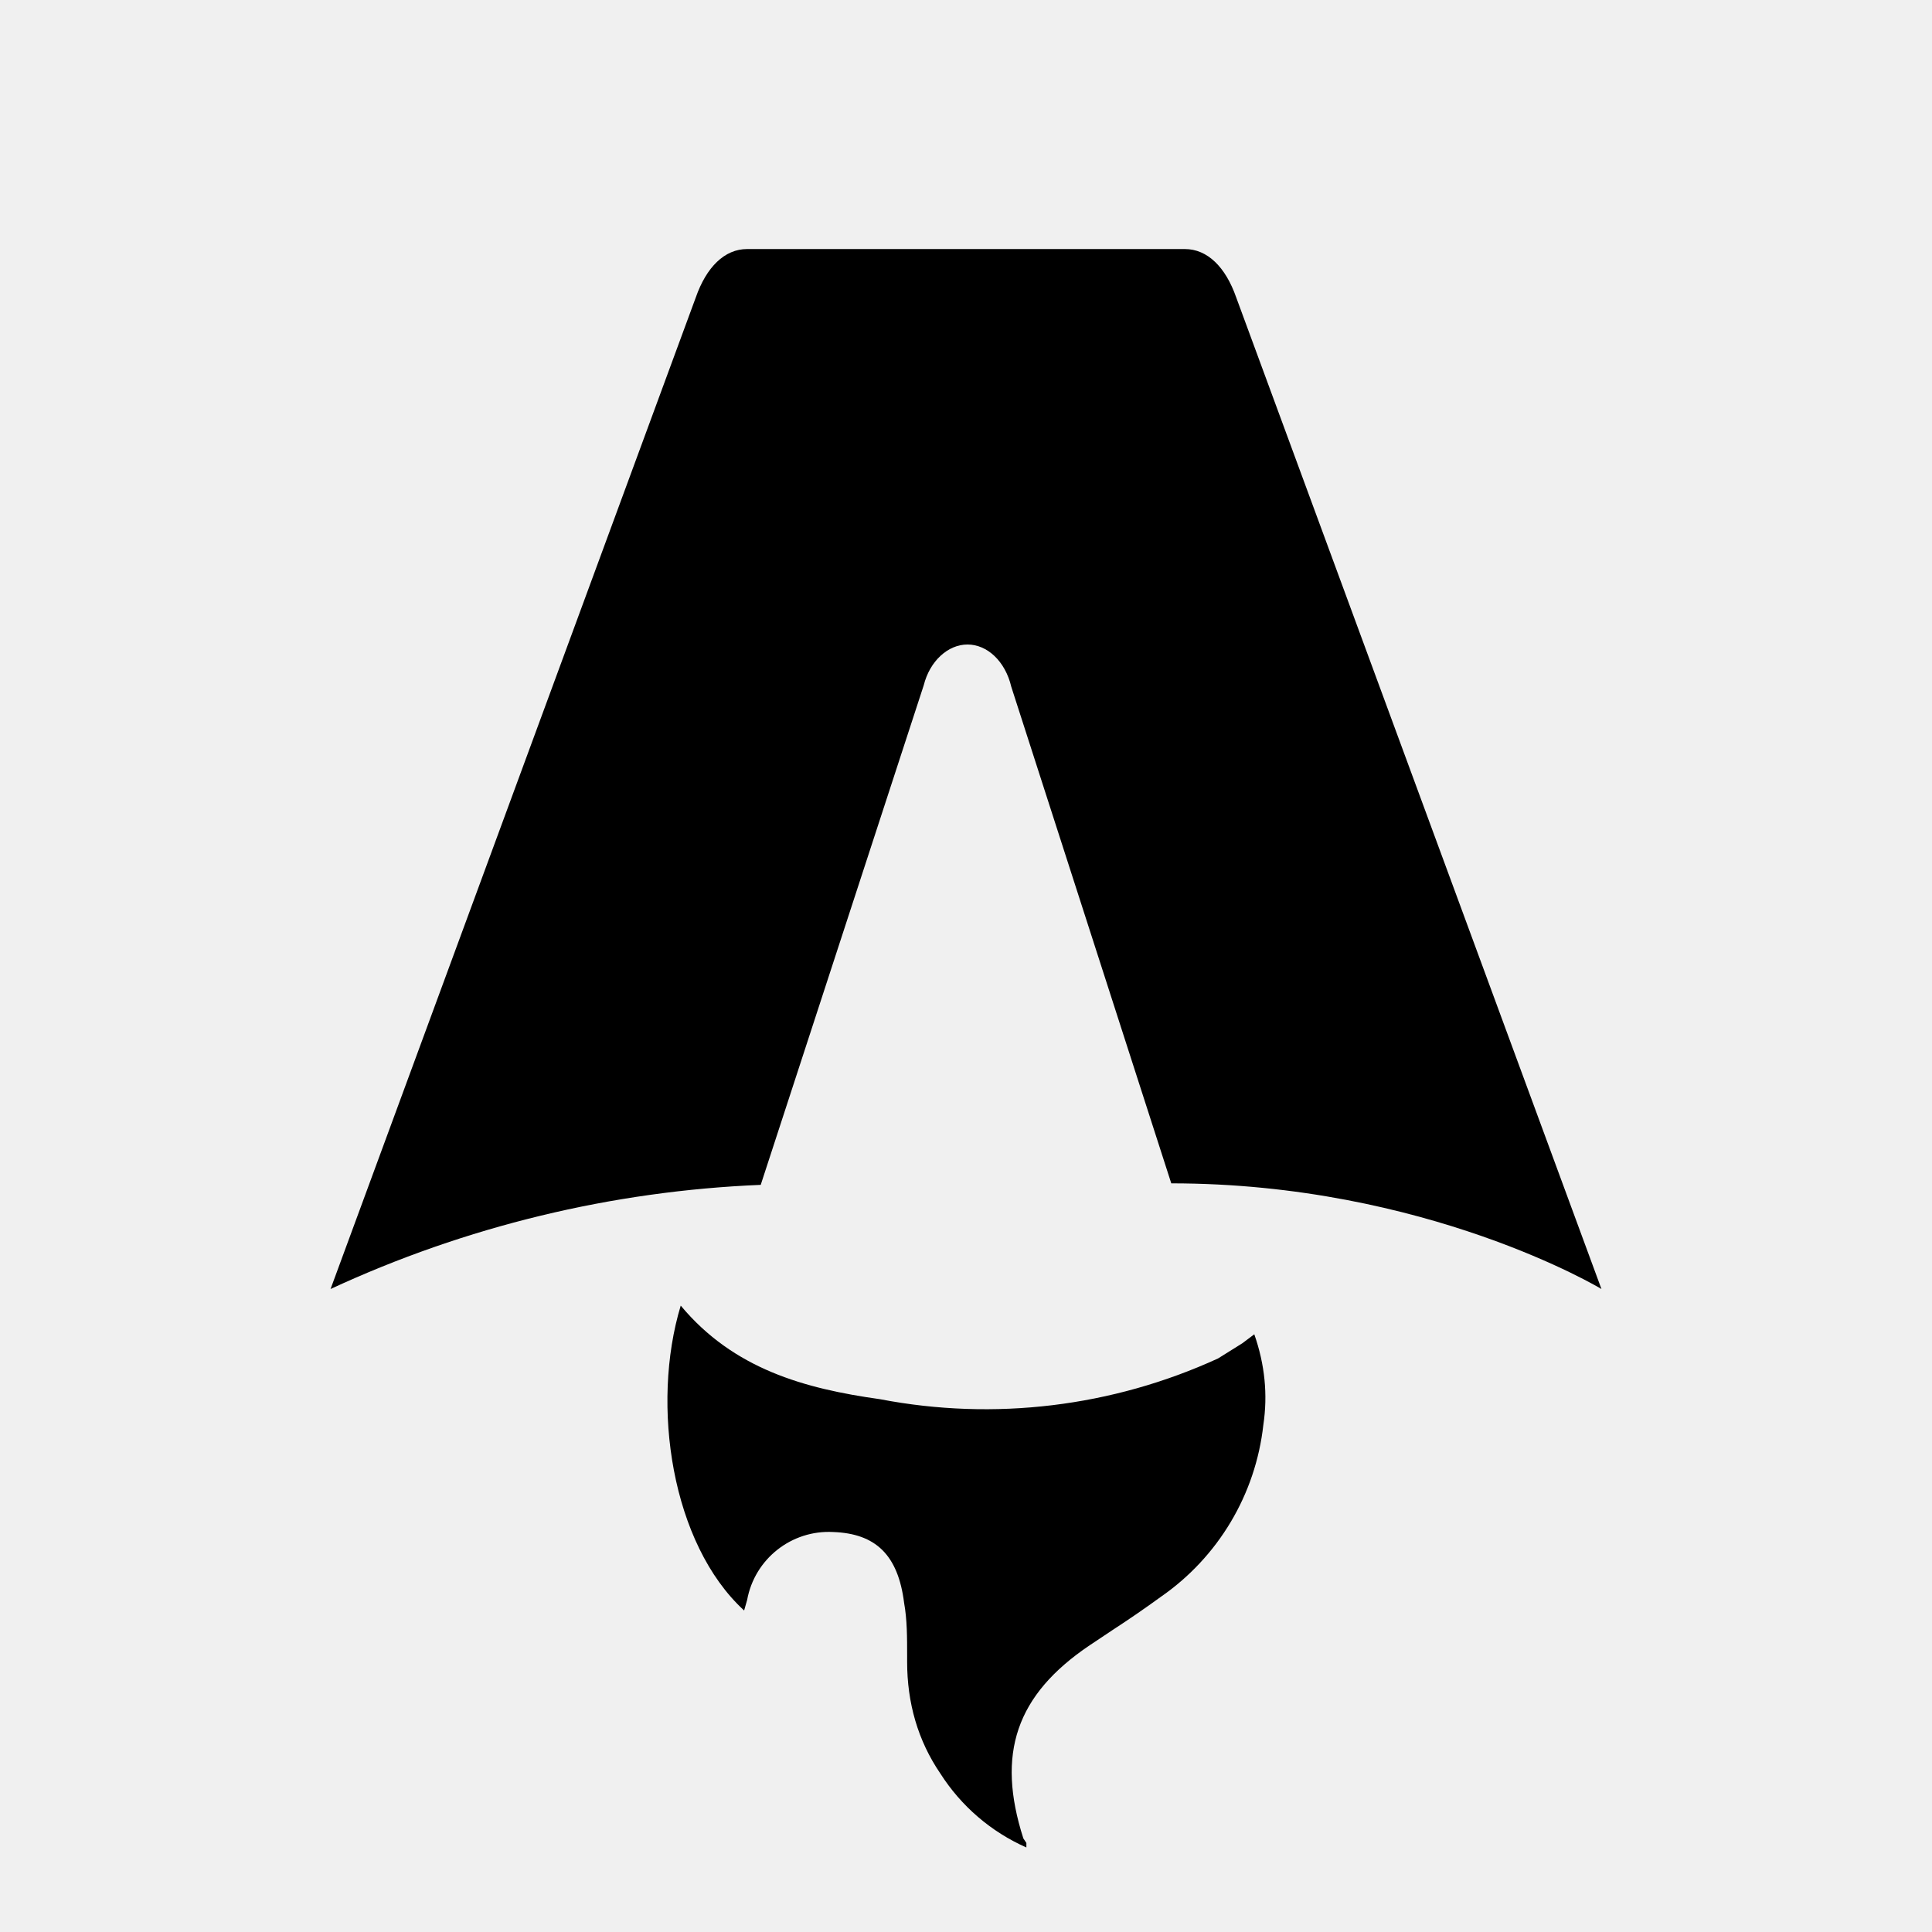
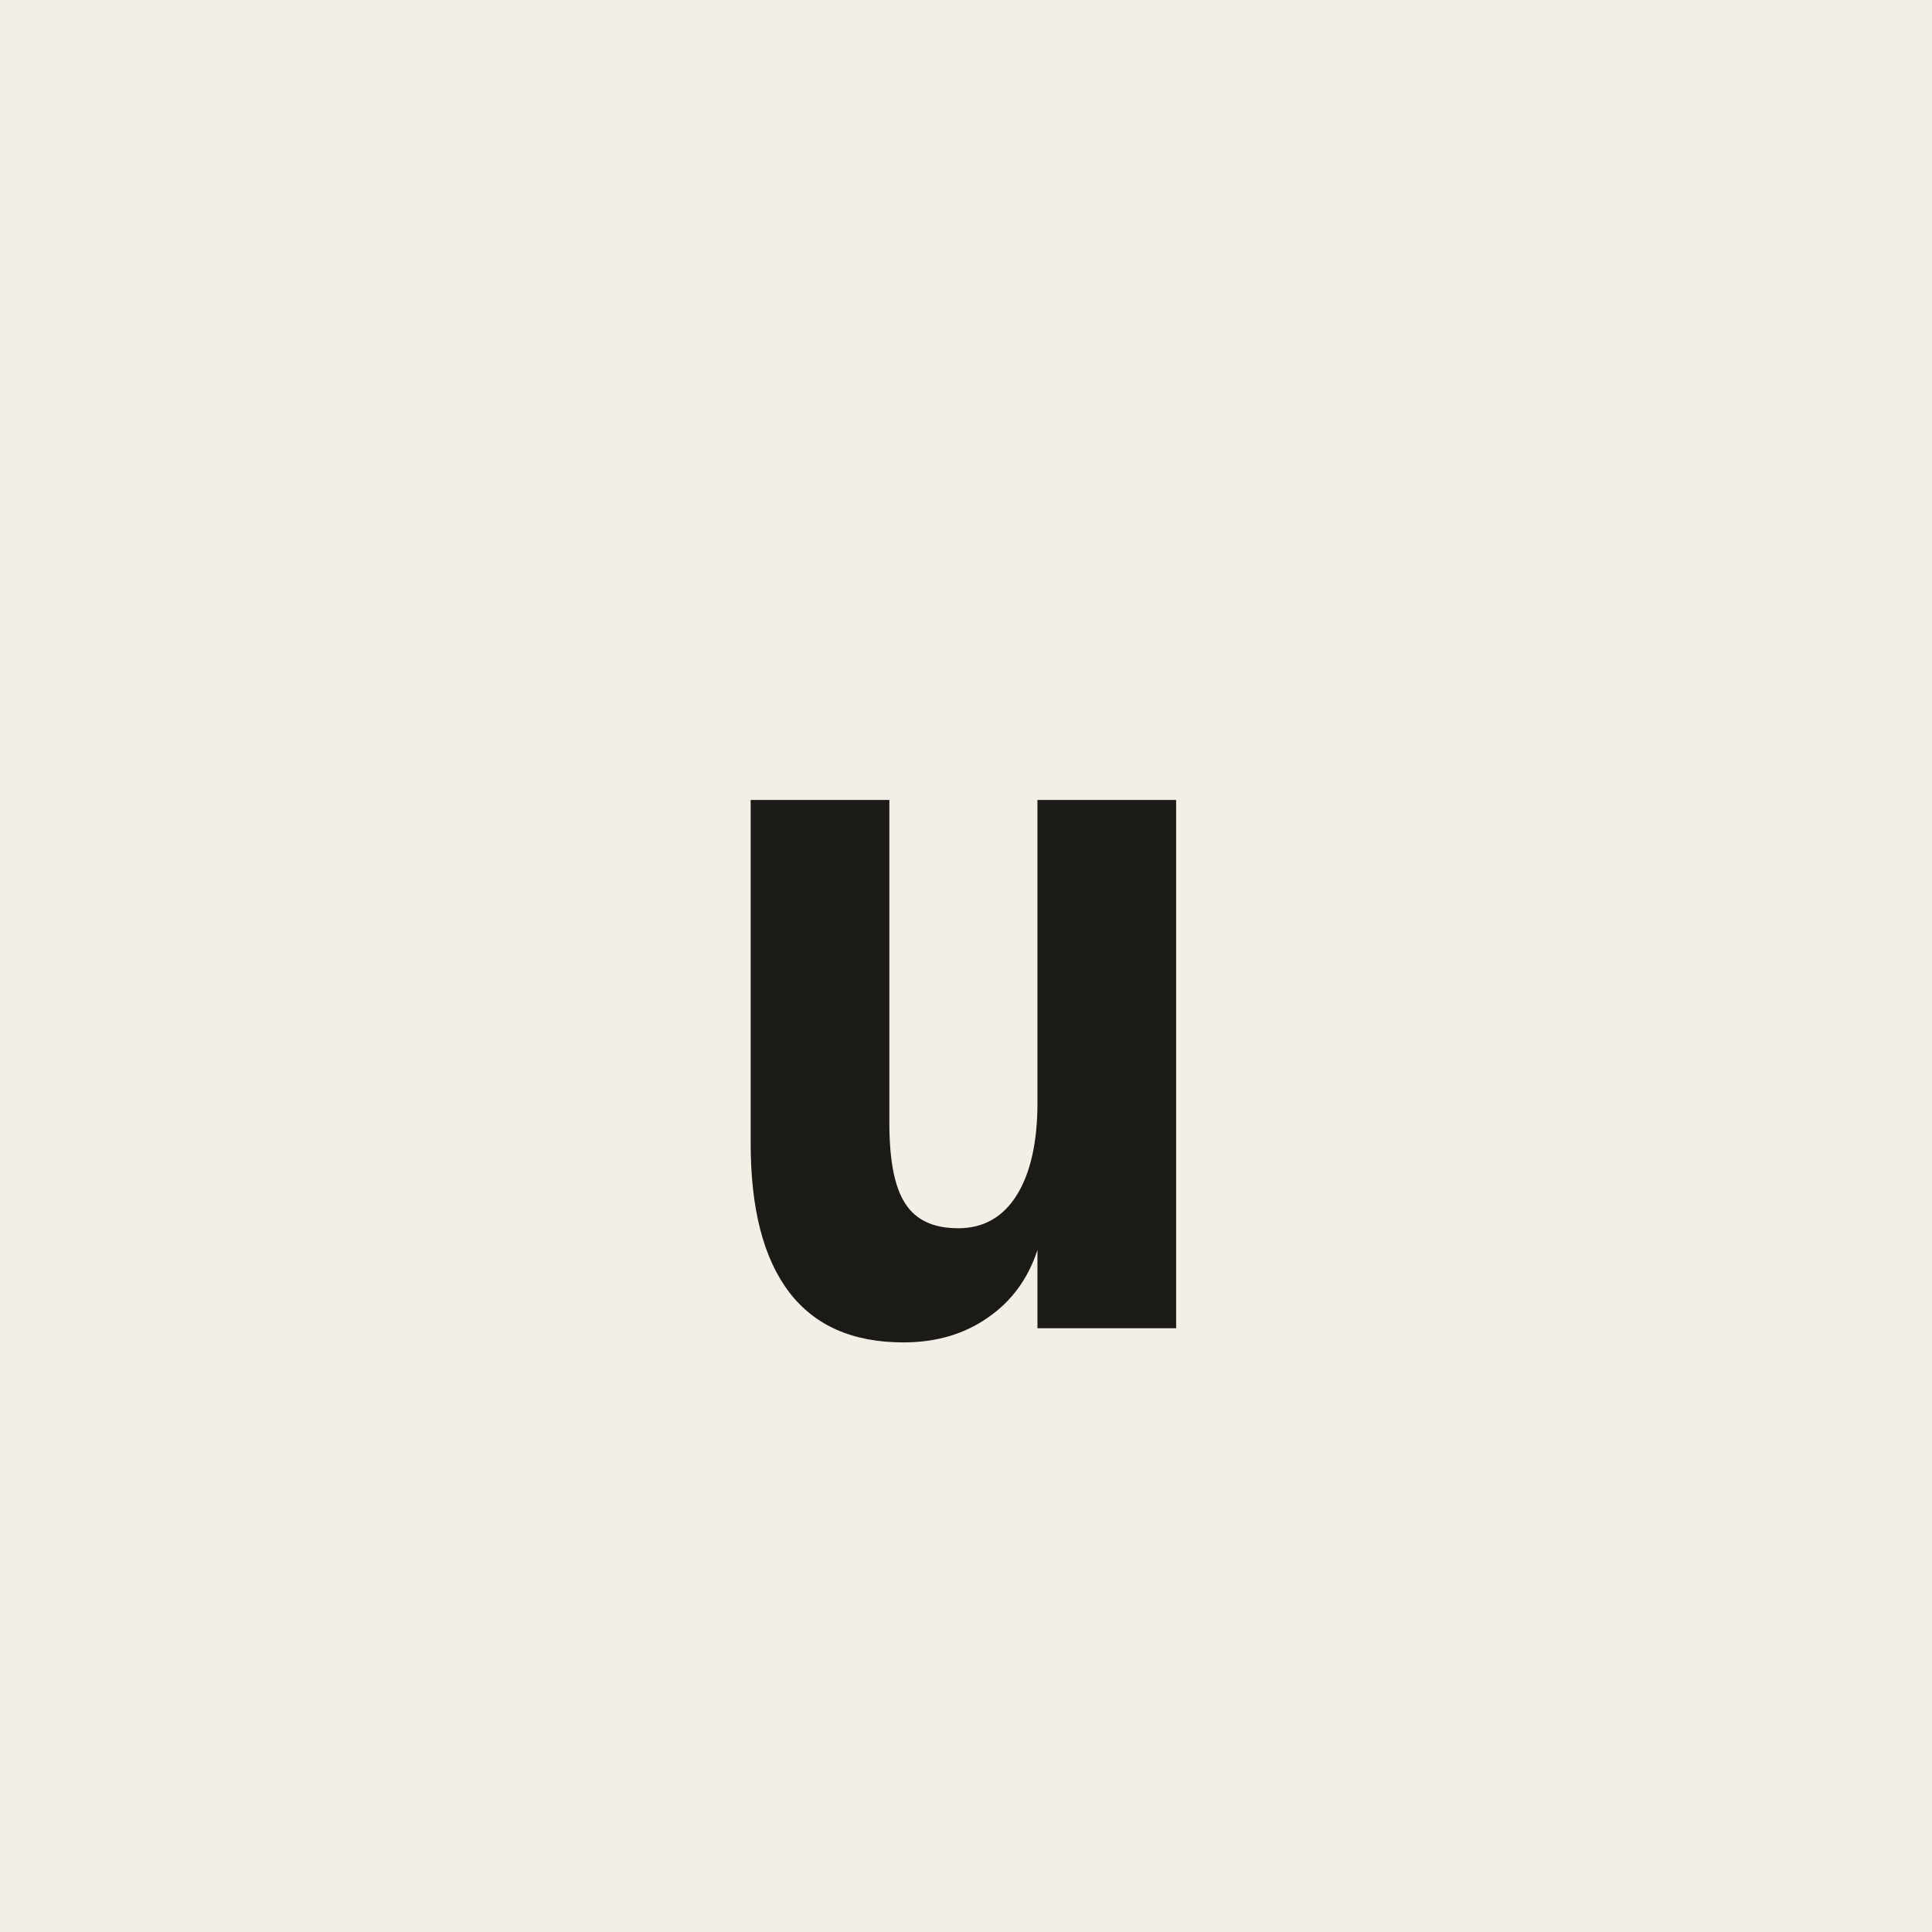
- <svg xmlns="http://www.w3.org/2000/svg" fill="none" viewBox="0 0 128 128">
-   <path d="M50.4 78.5a75.1 75.1 0 0 0-28.5 6.9l24.2-65.7c.7-2 1.9-3.2 3.4-3.2h29c1.5 0 2.7 1.2 3.4 3.2l24.2 65.7s-11.6-7-28.5-7L67 45.5c-.4-1.7-1.6-2.8-2.9-2.8-1.3 0-2.5 1.1-2.9 2.7L50.4 78.5Zm-1.1 28.2Zm-4.2-20.2c-2 6.6-.6 15.8 4.2 20.2a17.5 17.5 0 0 1 .2-.7 5.5 5.5 0 0 1 5.7-4.5c2.8.1 4.3 1.5 4.7 4.7.2 1.1.2 2.3.2 3.5v.4c0 2.7.7 5.2 2.2 7.4a13 13 0 0 0 5.7 4.9v-.3l-.2-.3c-1.8-5.6-.5-9.5 4.4-12.8l1.5-1a73 73 0 0 0 3.2-2.2 16 16 0 0 0 6.8-11.4c.3-2 .1-4-.6-6l-.8.6-1.6 1a37 37 0 0 1-22.4 2.7c-5-.7-9.7-2-13.2-6.2Z" />
-   <style>
-         path { fill: #000; }
-         @media (prefers-color-scheme: dark) {
-             path { fill: #FFF; }
-         }
-     </style>
+ <svg xmlns="http://www.w3.org/2000/svg" viewBox="0 0 32 32" fill="none">
+   <rect width="32" height="32" fill="#f2efe6" />
+   <text x="16" y="22" text-anchor="middle" font-family="ui-monospace, SFMono-Regular, Menlo, monospace" font-size="16" font-weight="600" fill="#1c1a16">u</text>
</svg>
